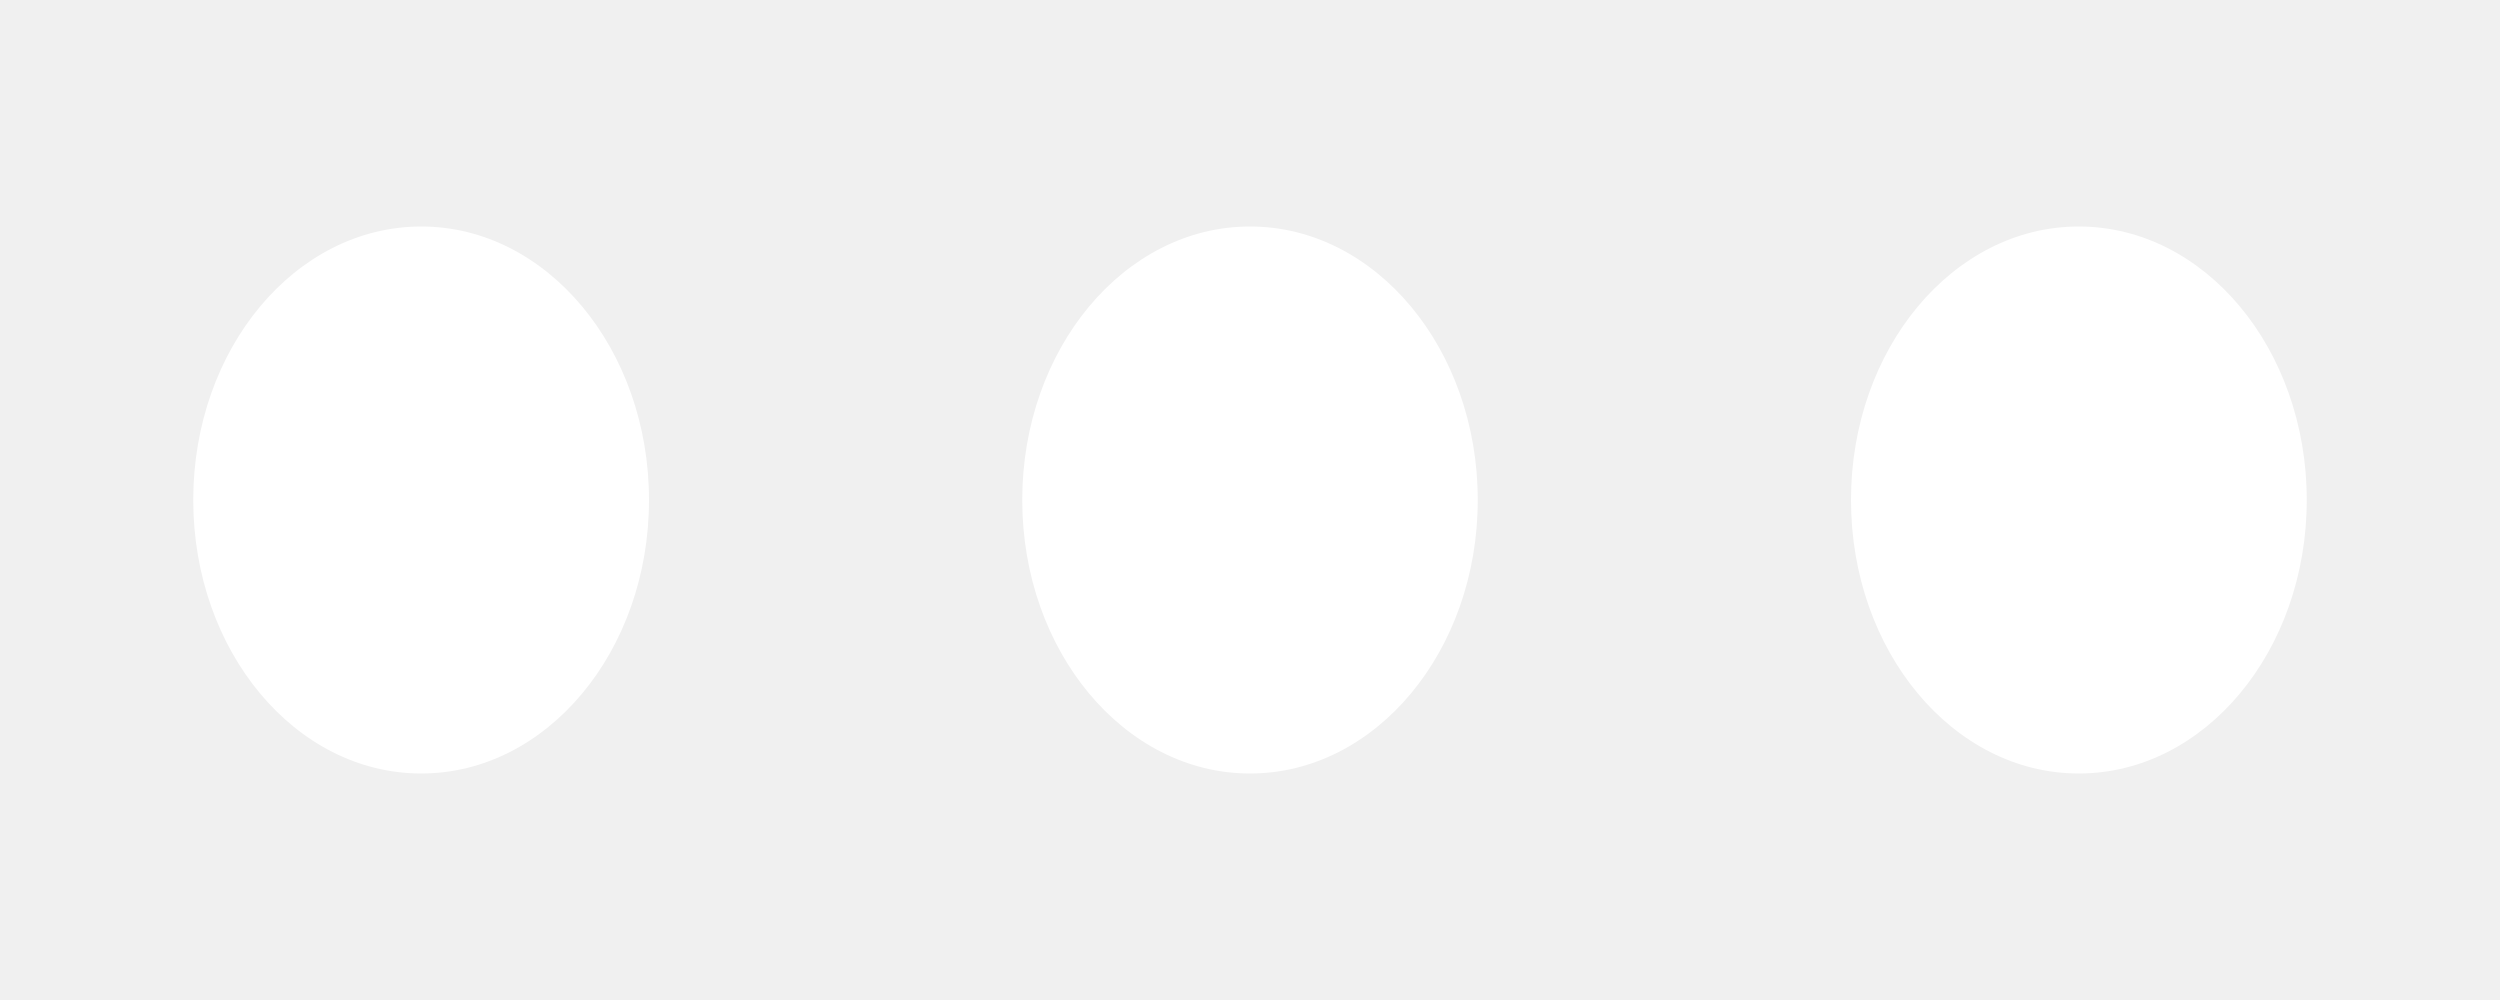
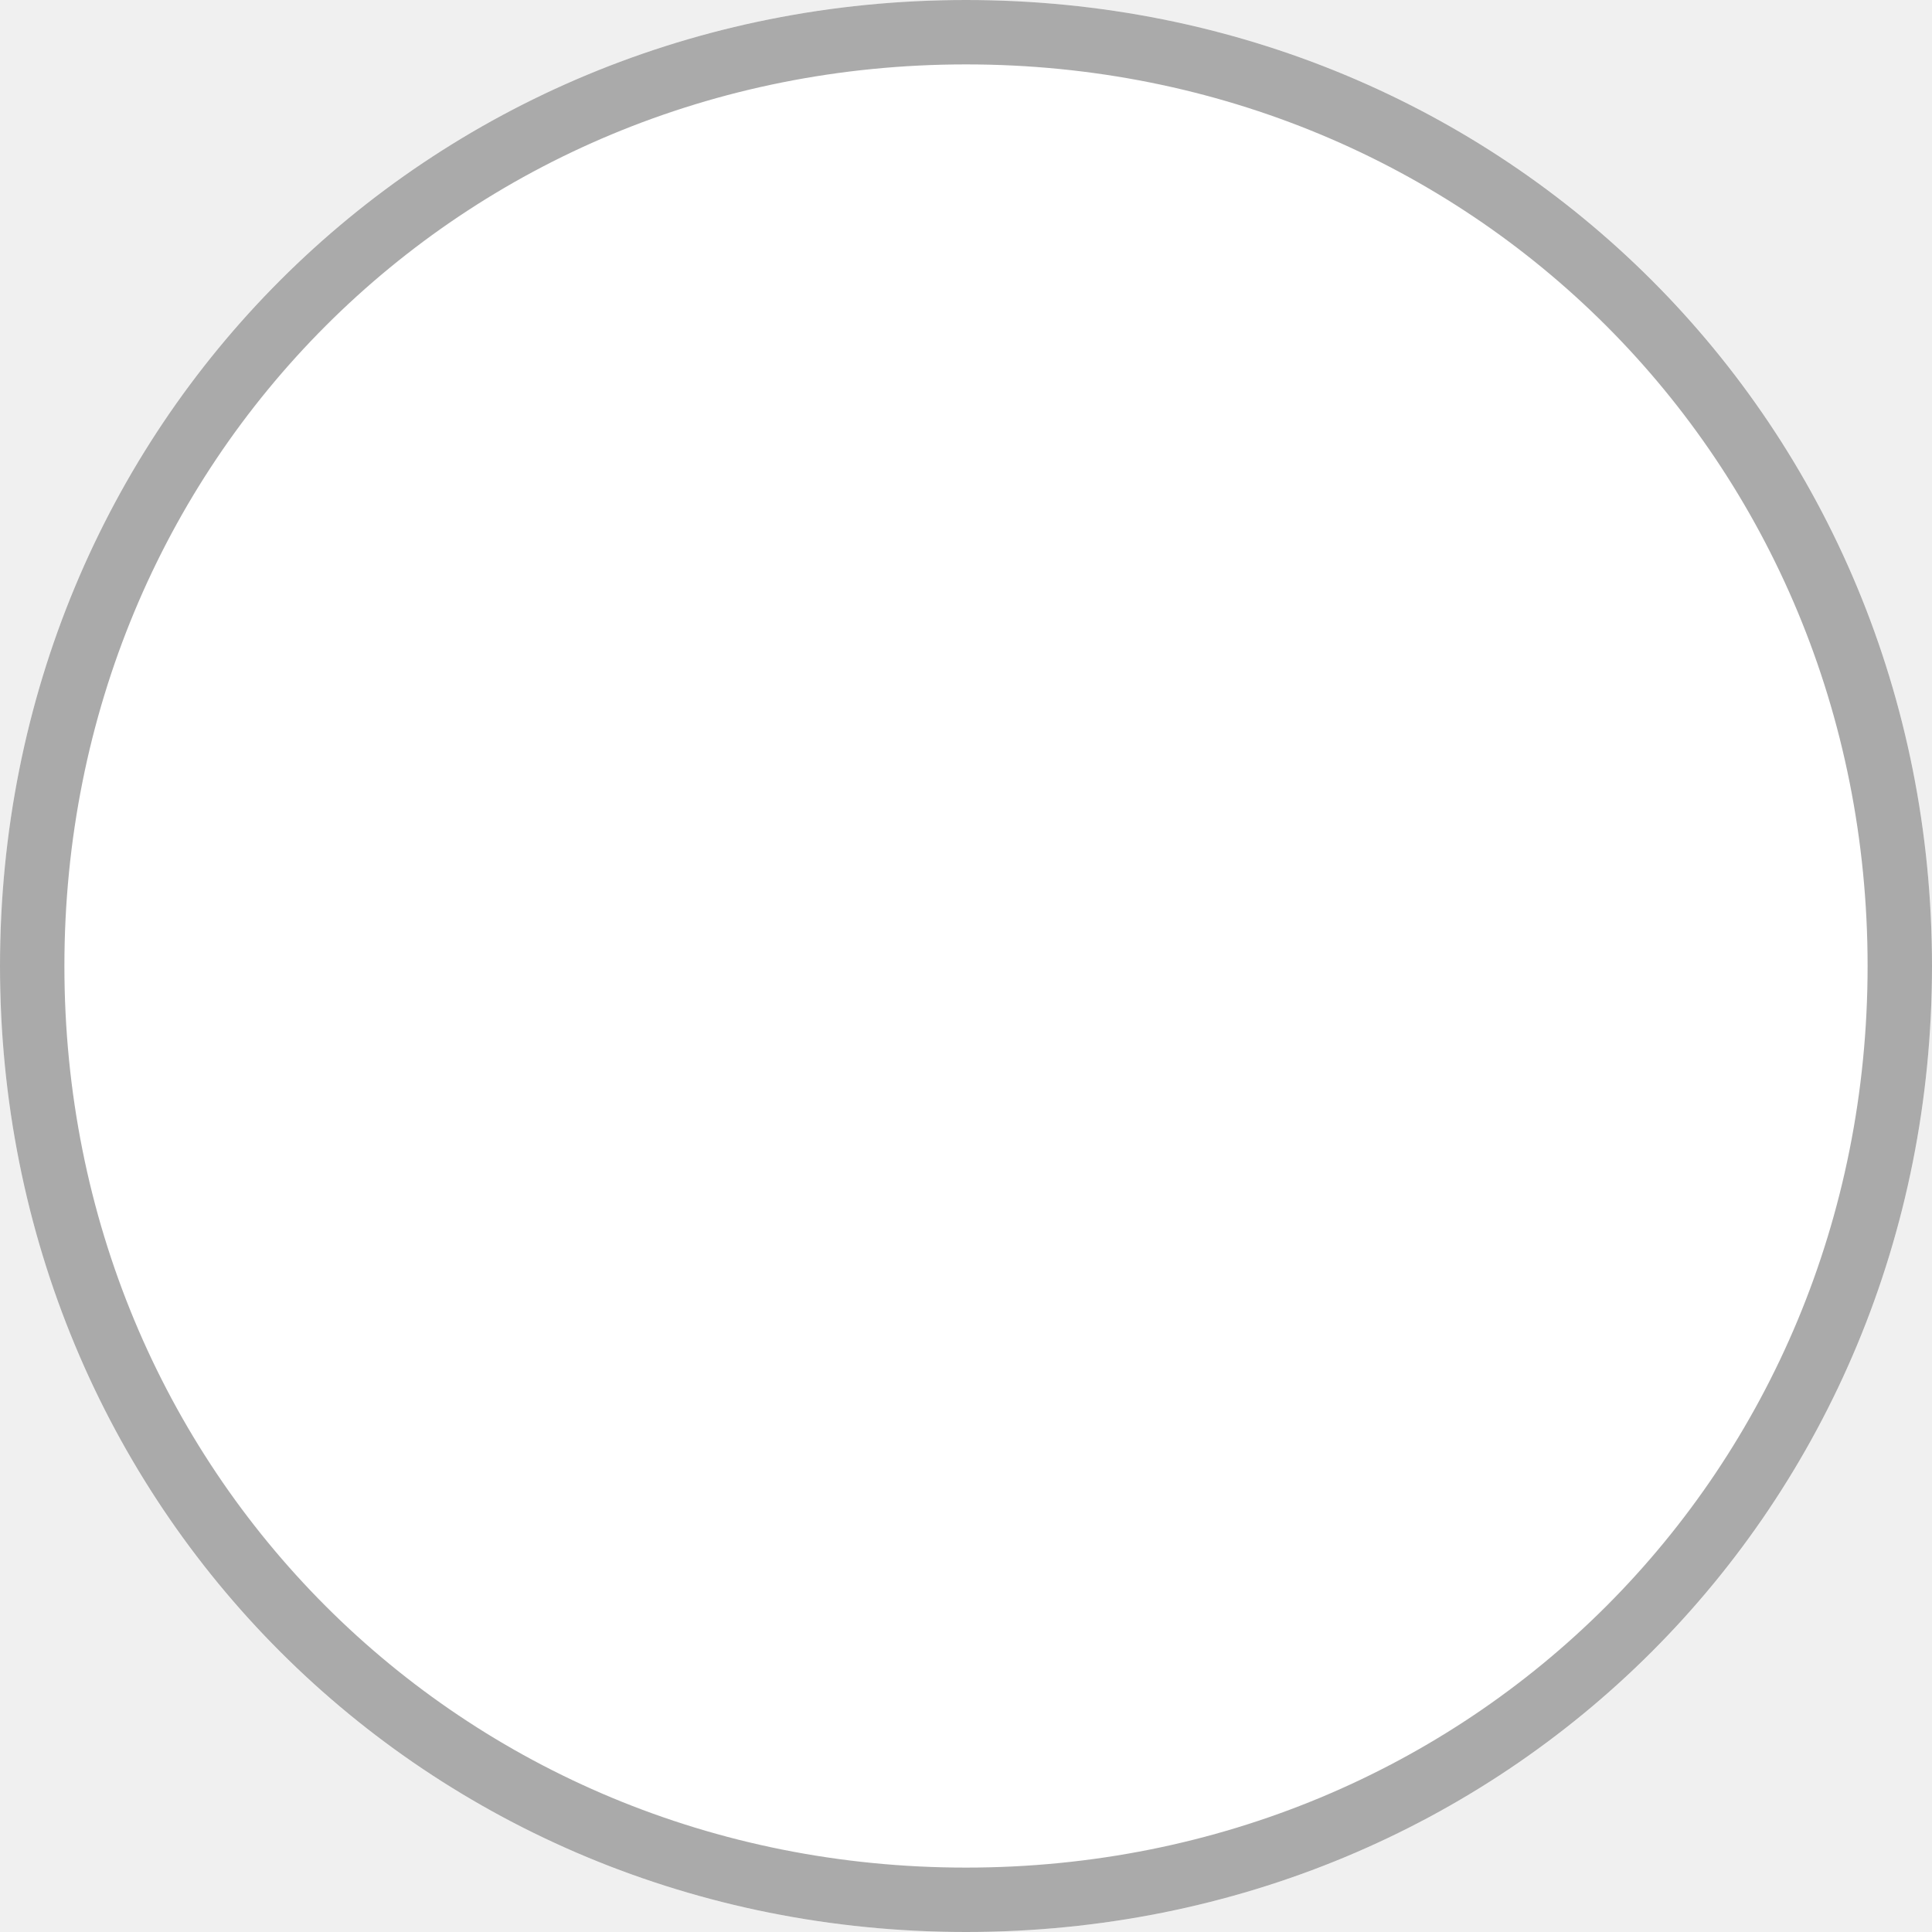
- <svg xmlns="http://www.w3.org/2000/svg" version="1.1" width="10px" height="4px">
-   <g transform="matrix(1 0 0 1 -496 -5512 )">
-     <path d="M 2.596 2  C 2.596 2.604  2.188 3.094  1.685 3.094  C 1.181 3.094  0.773 2.604  0.773 2  C 0.773 1.396  1.181 0.906  1.685 0.906  C 2.188 0.906  2.596 1.396  2.596 2  Z M 5.911 2  C 5.911 2.604  5.503 3.094  5 3.094  C 4.497 3.094  4.089 2.604  4.089 2  C 4.089 1.396  4.497 0.906  5 0.906  C 5.503 0.906  5.911 1.396  5.911 2  Z M 9.227 2  C 9.227 2.604  8.819 3.094  8.315 3.094  C 7.812 3.094  7.404 2.604  7.404 2  C 7.404 1.396  7.812 0.906  8.315 0.906  C 8.819 0.906  9.227 1.396  9.227 2  Z " fill-rule="nonzero" fill="#ffffff" stroke="none" transform="matrix(1 0 0 1 496 5512 )" />
+ <svg xmlns="http://www.w3.org/2000/svg" version="1.1" width="30px" height="30px">
+   <g transform="matrix(1 0 0 1 -2942 -1580 )">
+     <path d="M 2957 1580  C 2965.4 1580  2972 1586.6  2972 1595  C 2972 1603.4  2965.4 1610  2957 1610  C 2948.6 1610  2942 1603.4  2942 1595  C 2942 1586.6  2948.6 1580  2957 1580  Z " fill-rule="nonzero" fill="#ffffff" stroke="none" />
+     <path d="M 2957 1580.5  C 2965.12 1580.5  2971.5 1586.88  2971.5 1595  C 2971.5 1603.12  2965.12 1609.5  2957 1609.5  C 2948.88 1609.5  2942.5 1603.12  2942.5 1595  C 2942.5 1586.88  2948.88 1580.5  2957 1580.5  Z " stroke-width="1" stroke="#aaaaaa" fill="none" />
  </g>
</svg>
